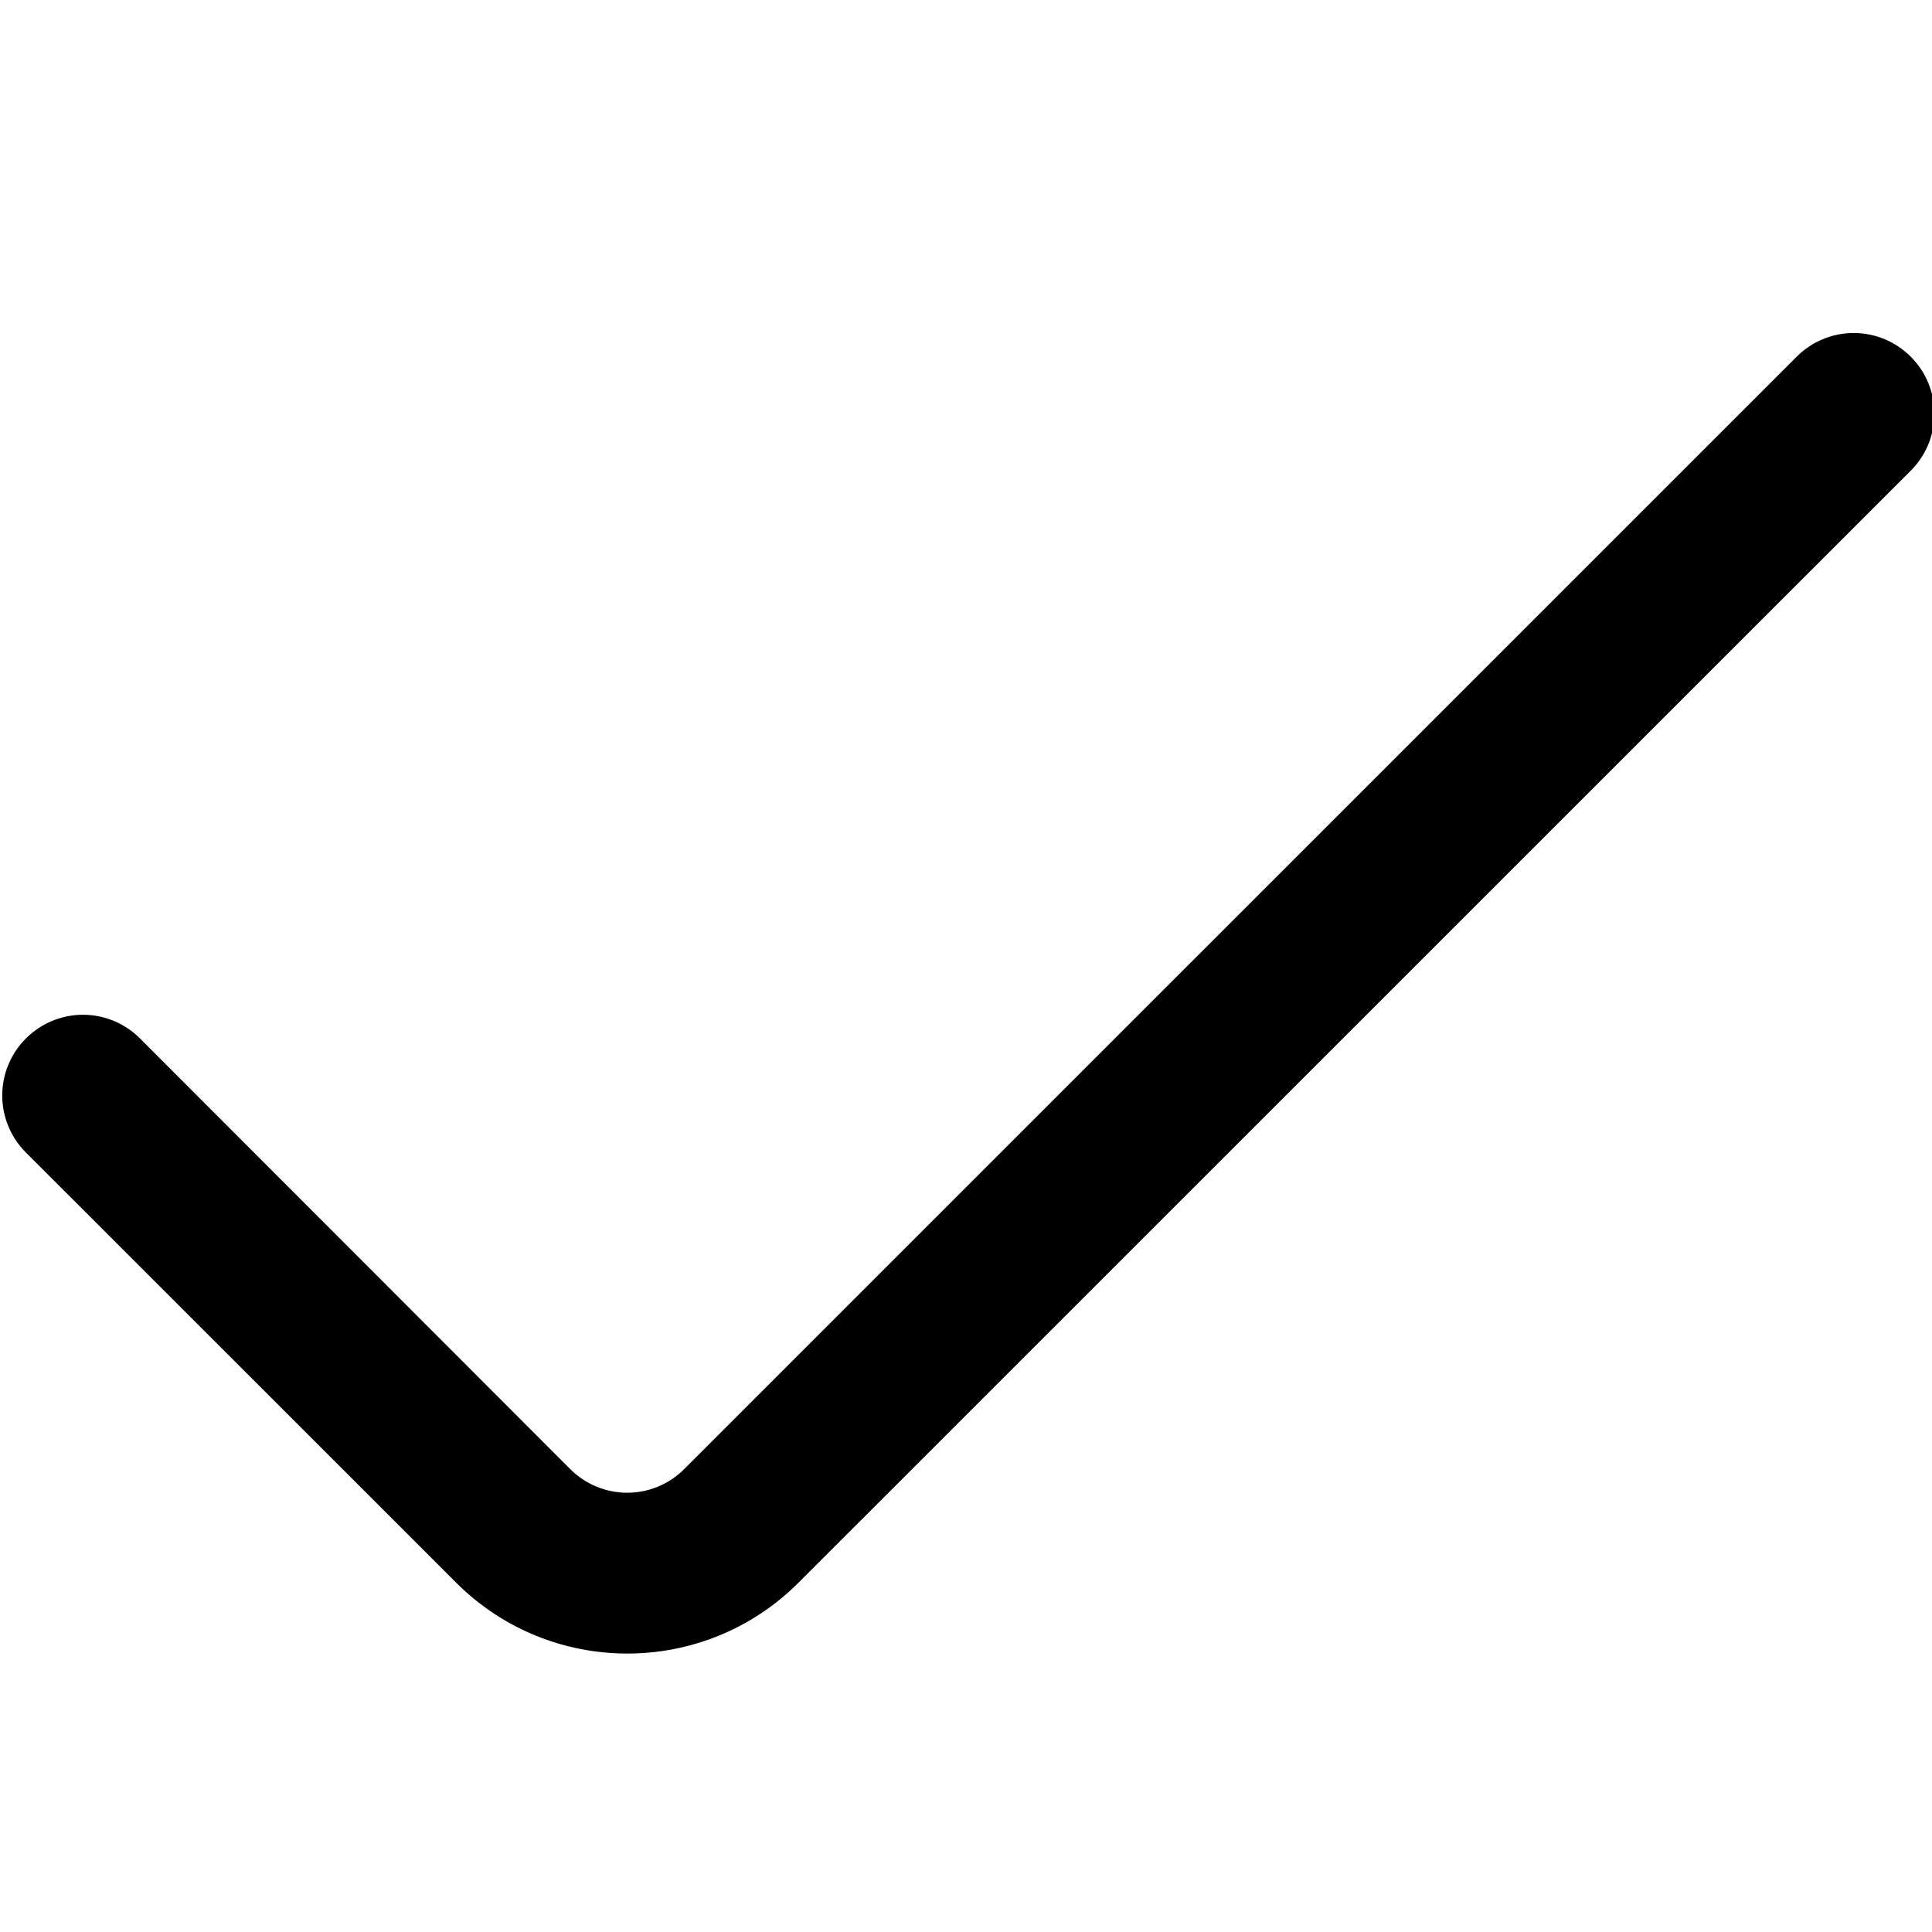
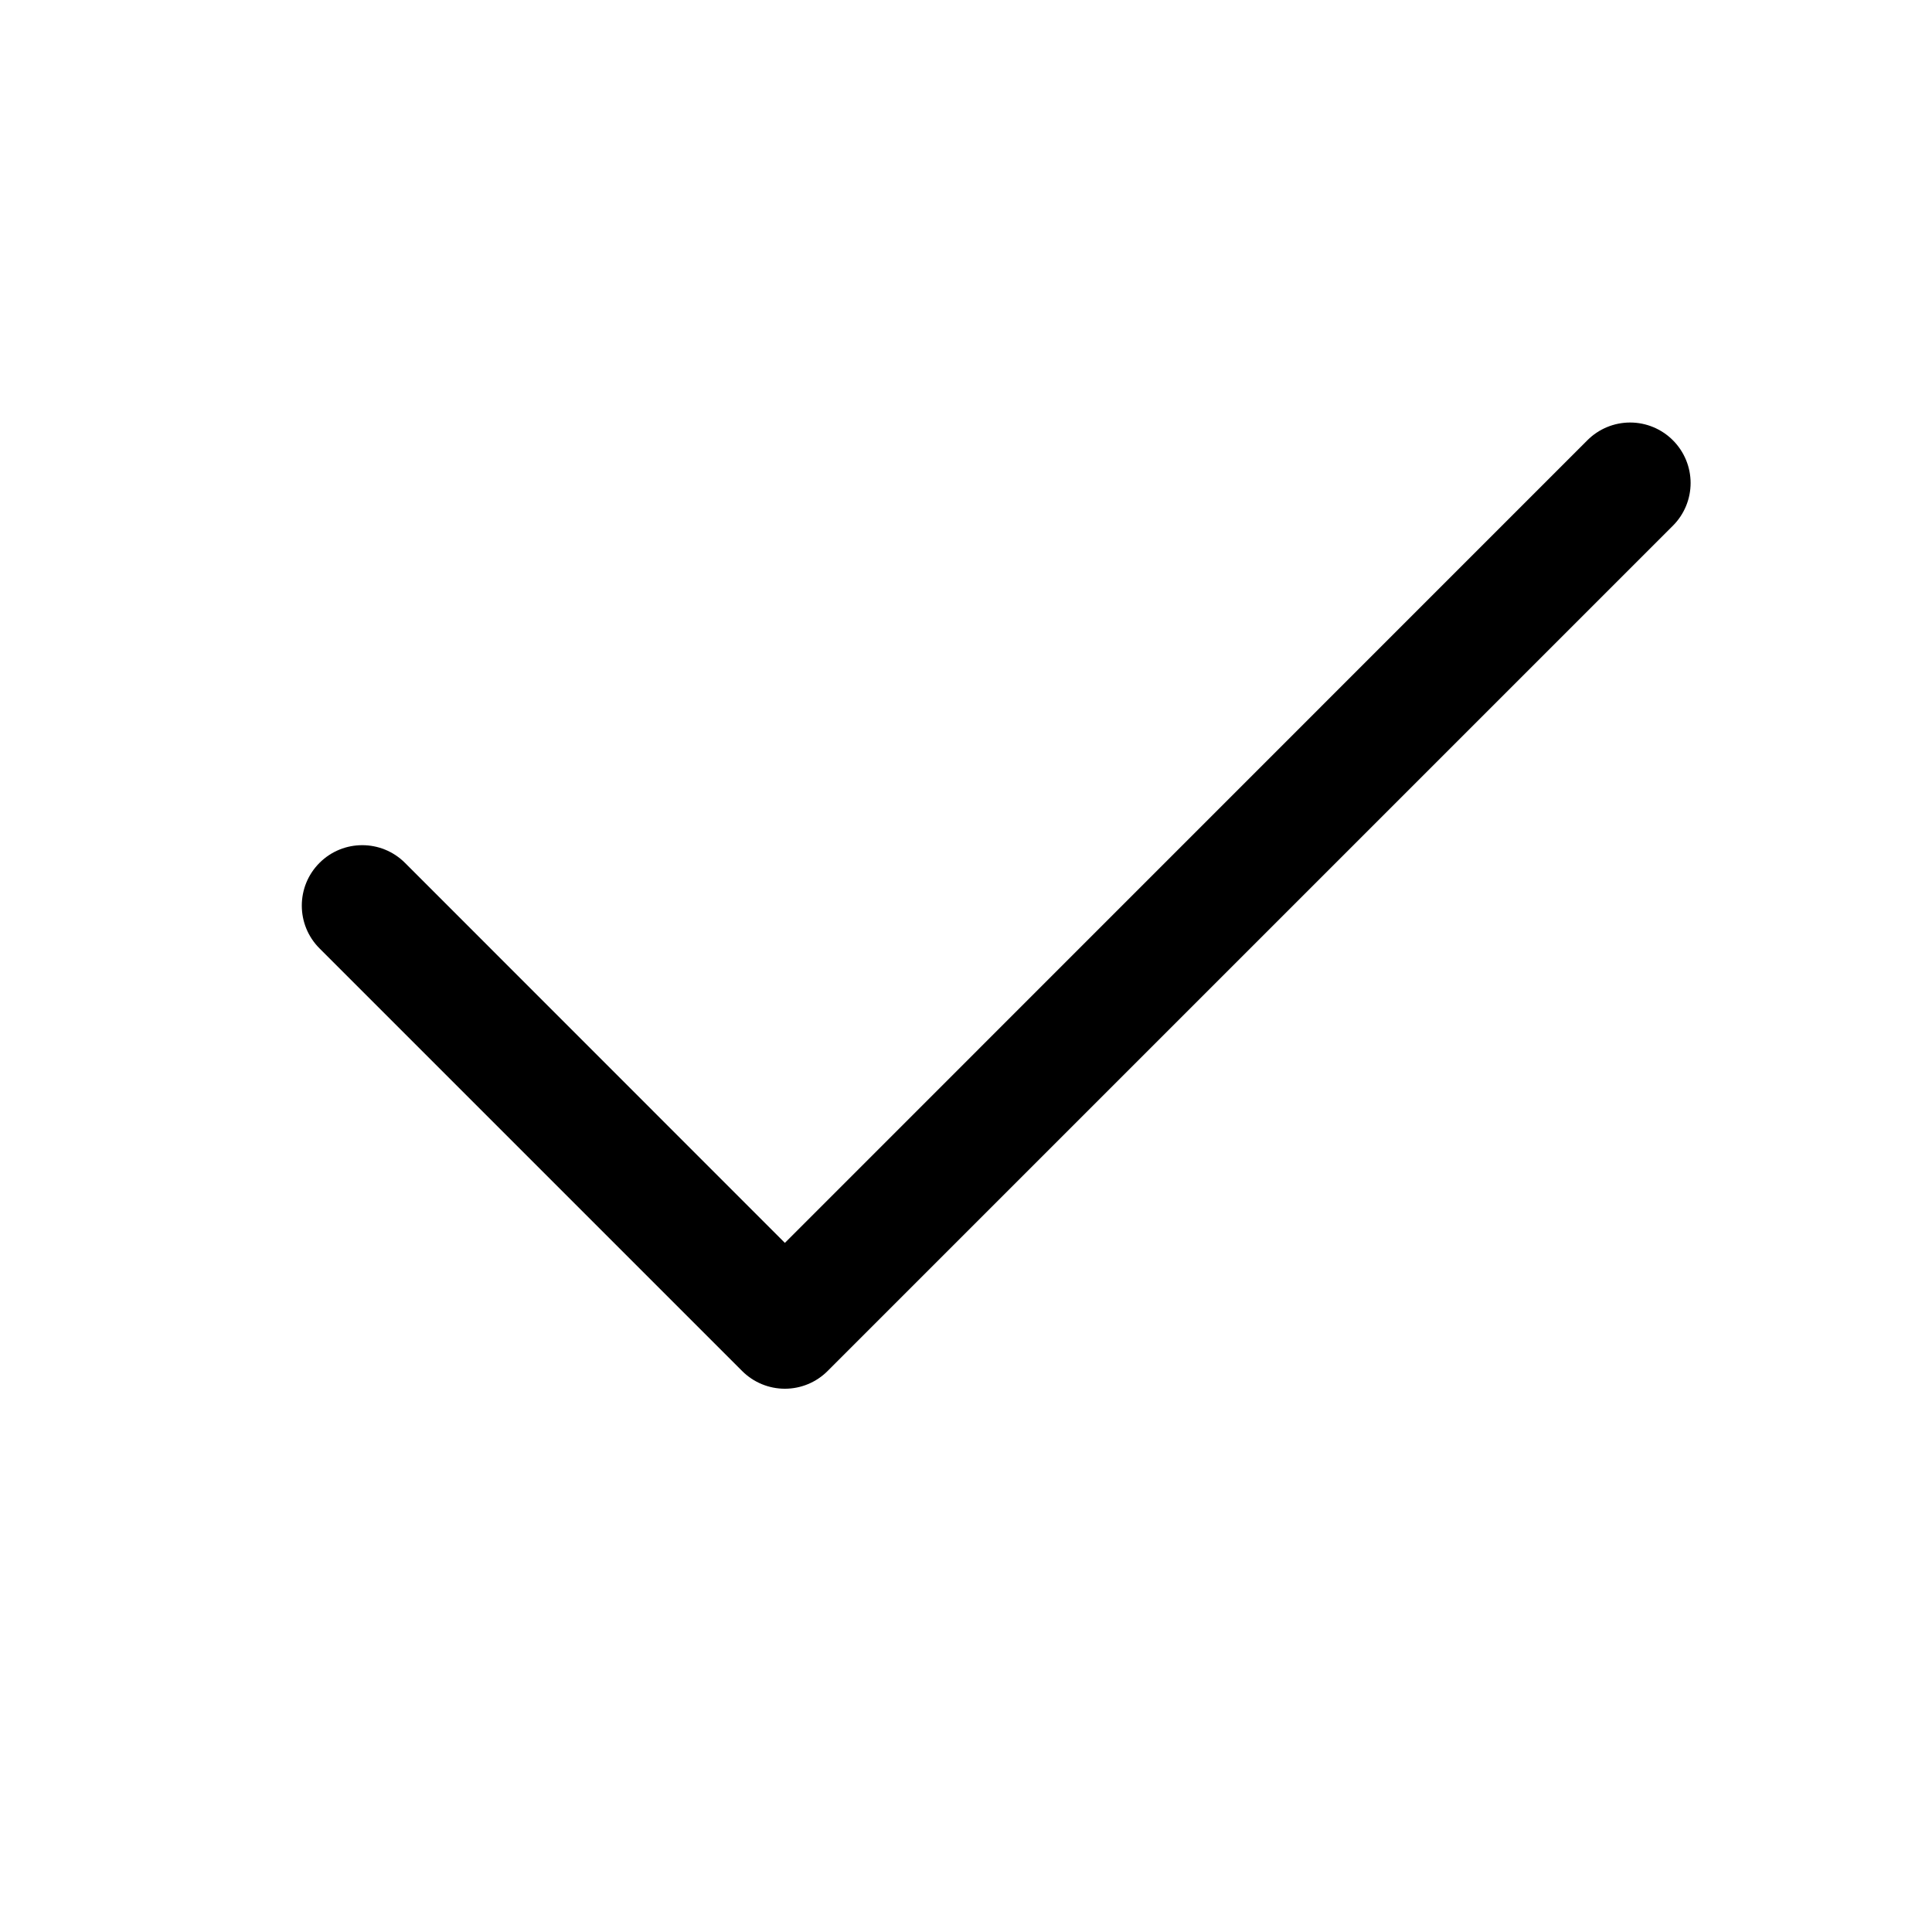
- <svg xmlns="http://www.w3.org/2000/svg" id="Outline" viewBox="0 0 24 24" width="24" height="24">
-   <path d="M22.319,4.431,8.5,18.249a1,1,0,0,1-1.417,0L1.739,12.9a1,1,0,0,0-1.417,0h0a1,1,0,0,0,0,1.417l5.346,5.345a3.008,3.008,0,0,0,4.25,0L23.736,5.847a1,1,0,0,0,0-1.416h0A1,1,0,0,0,22.319,4.431Z" />
+ <svg xmlns="http://www.w3.org/2000/svg" width="16" height="16" fill="currentColor" viewBox="0 0 16 16">
+   <path d="M13.854 3.646a.5.5 0 0 1 0 .708l-7 7a.5.5 0 0 1-.708 0l-3.5-3.5a.5.5 0 1 1 .708-.708L6.5 10.293l6.646-6.647a.5.5 0 0 1 .708 0z" />
</svg>
